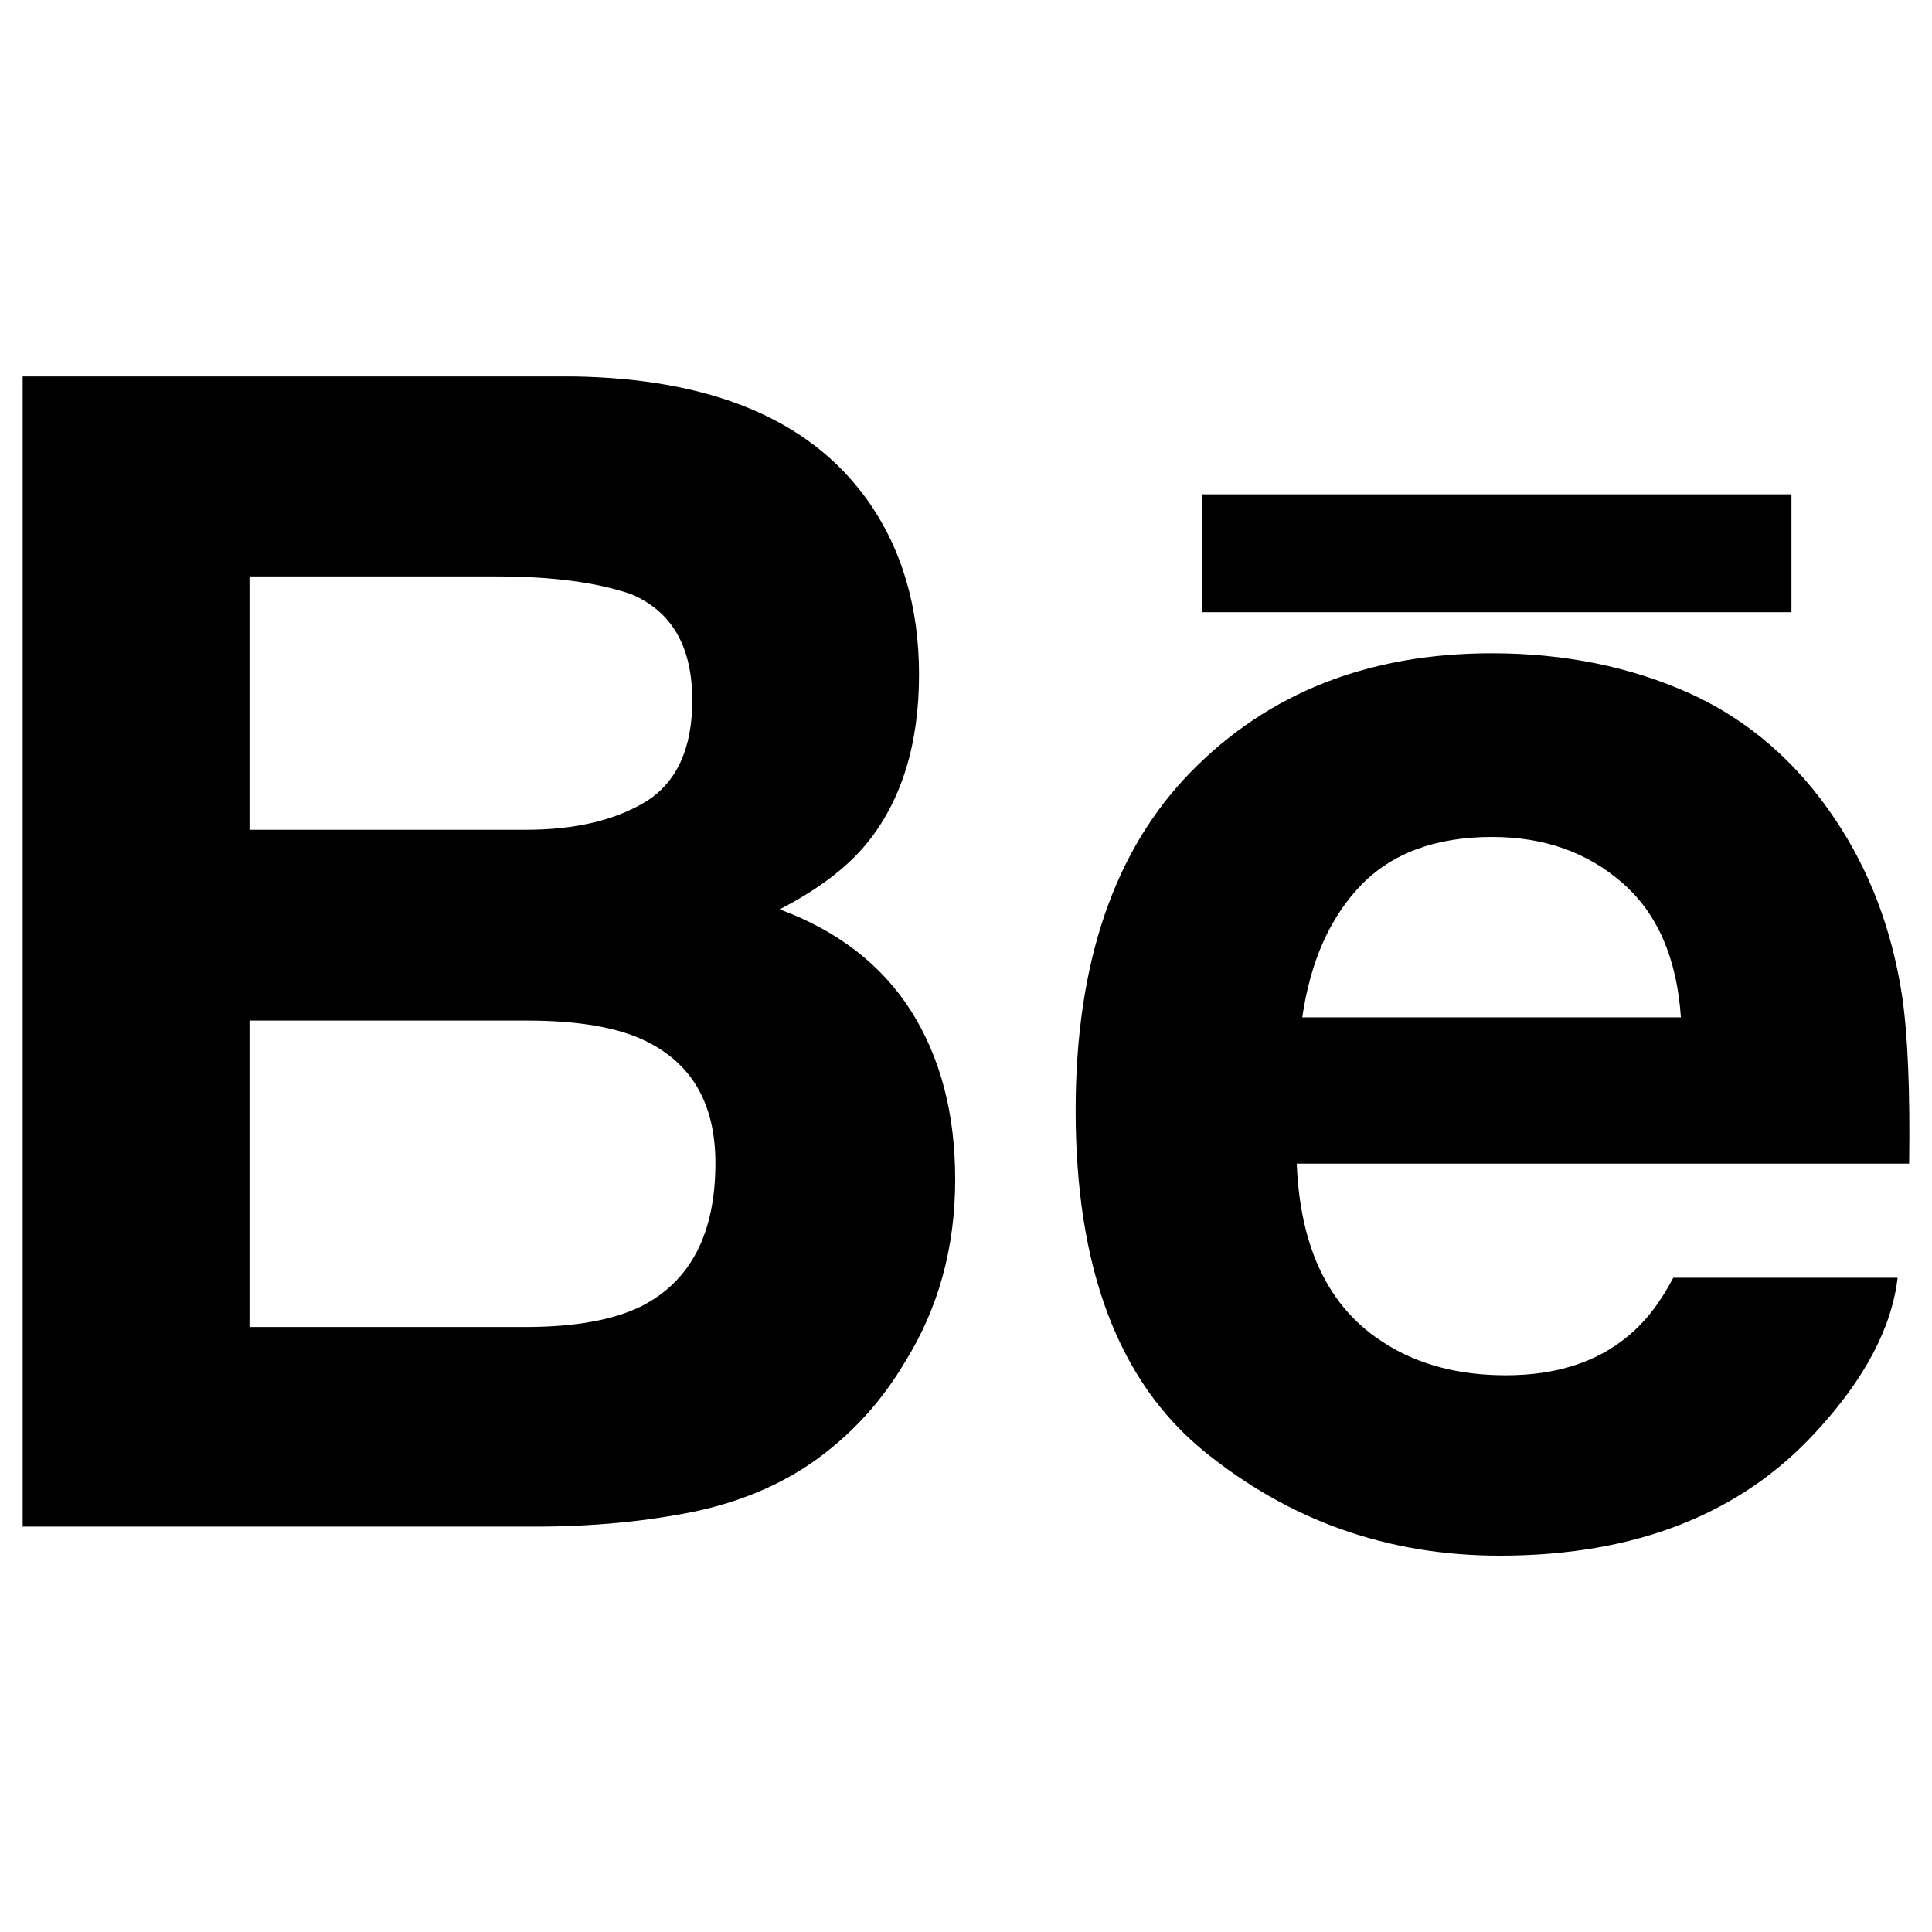
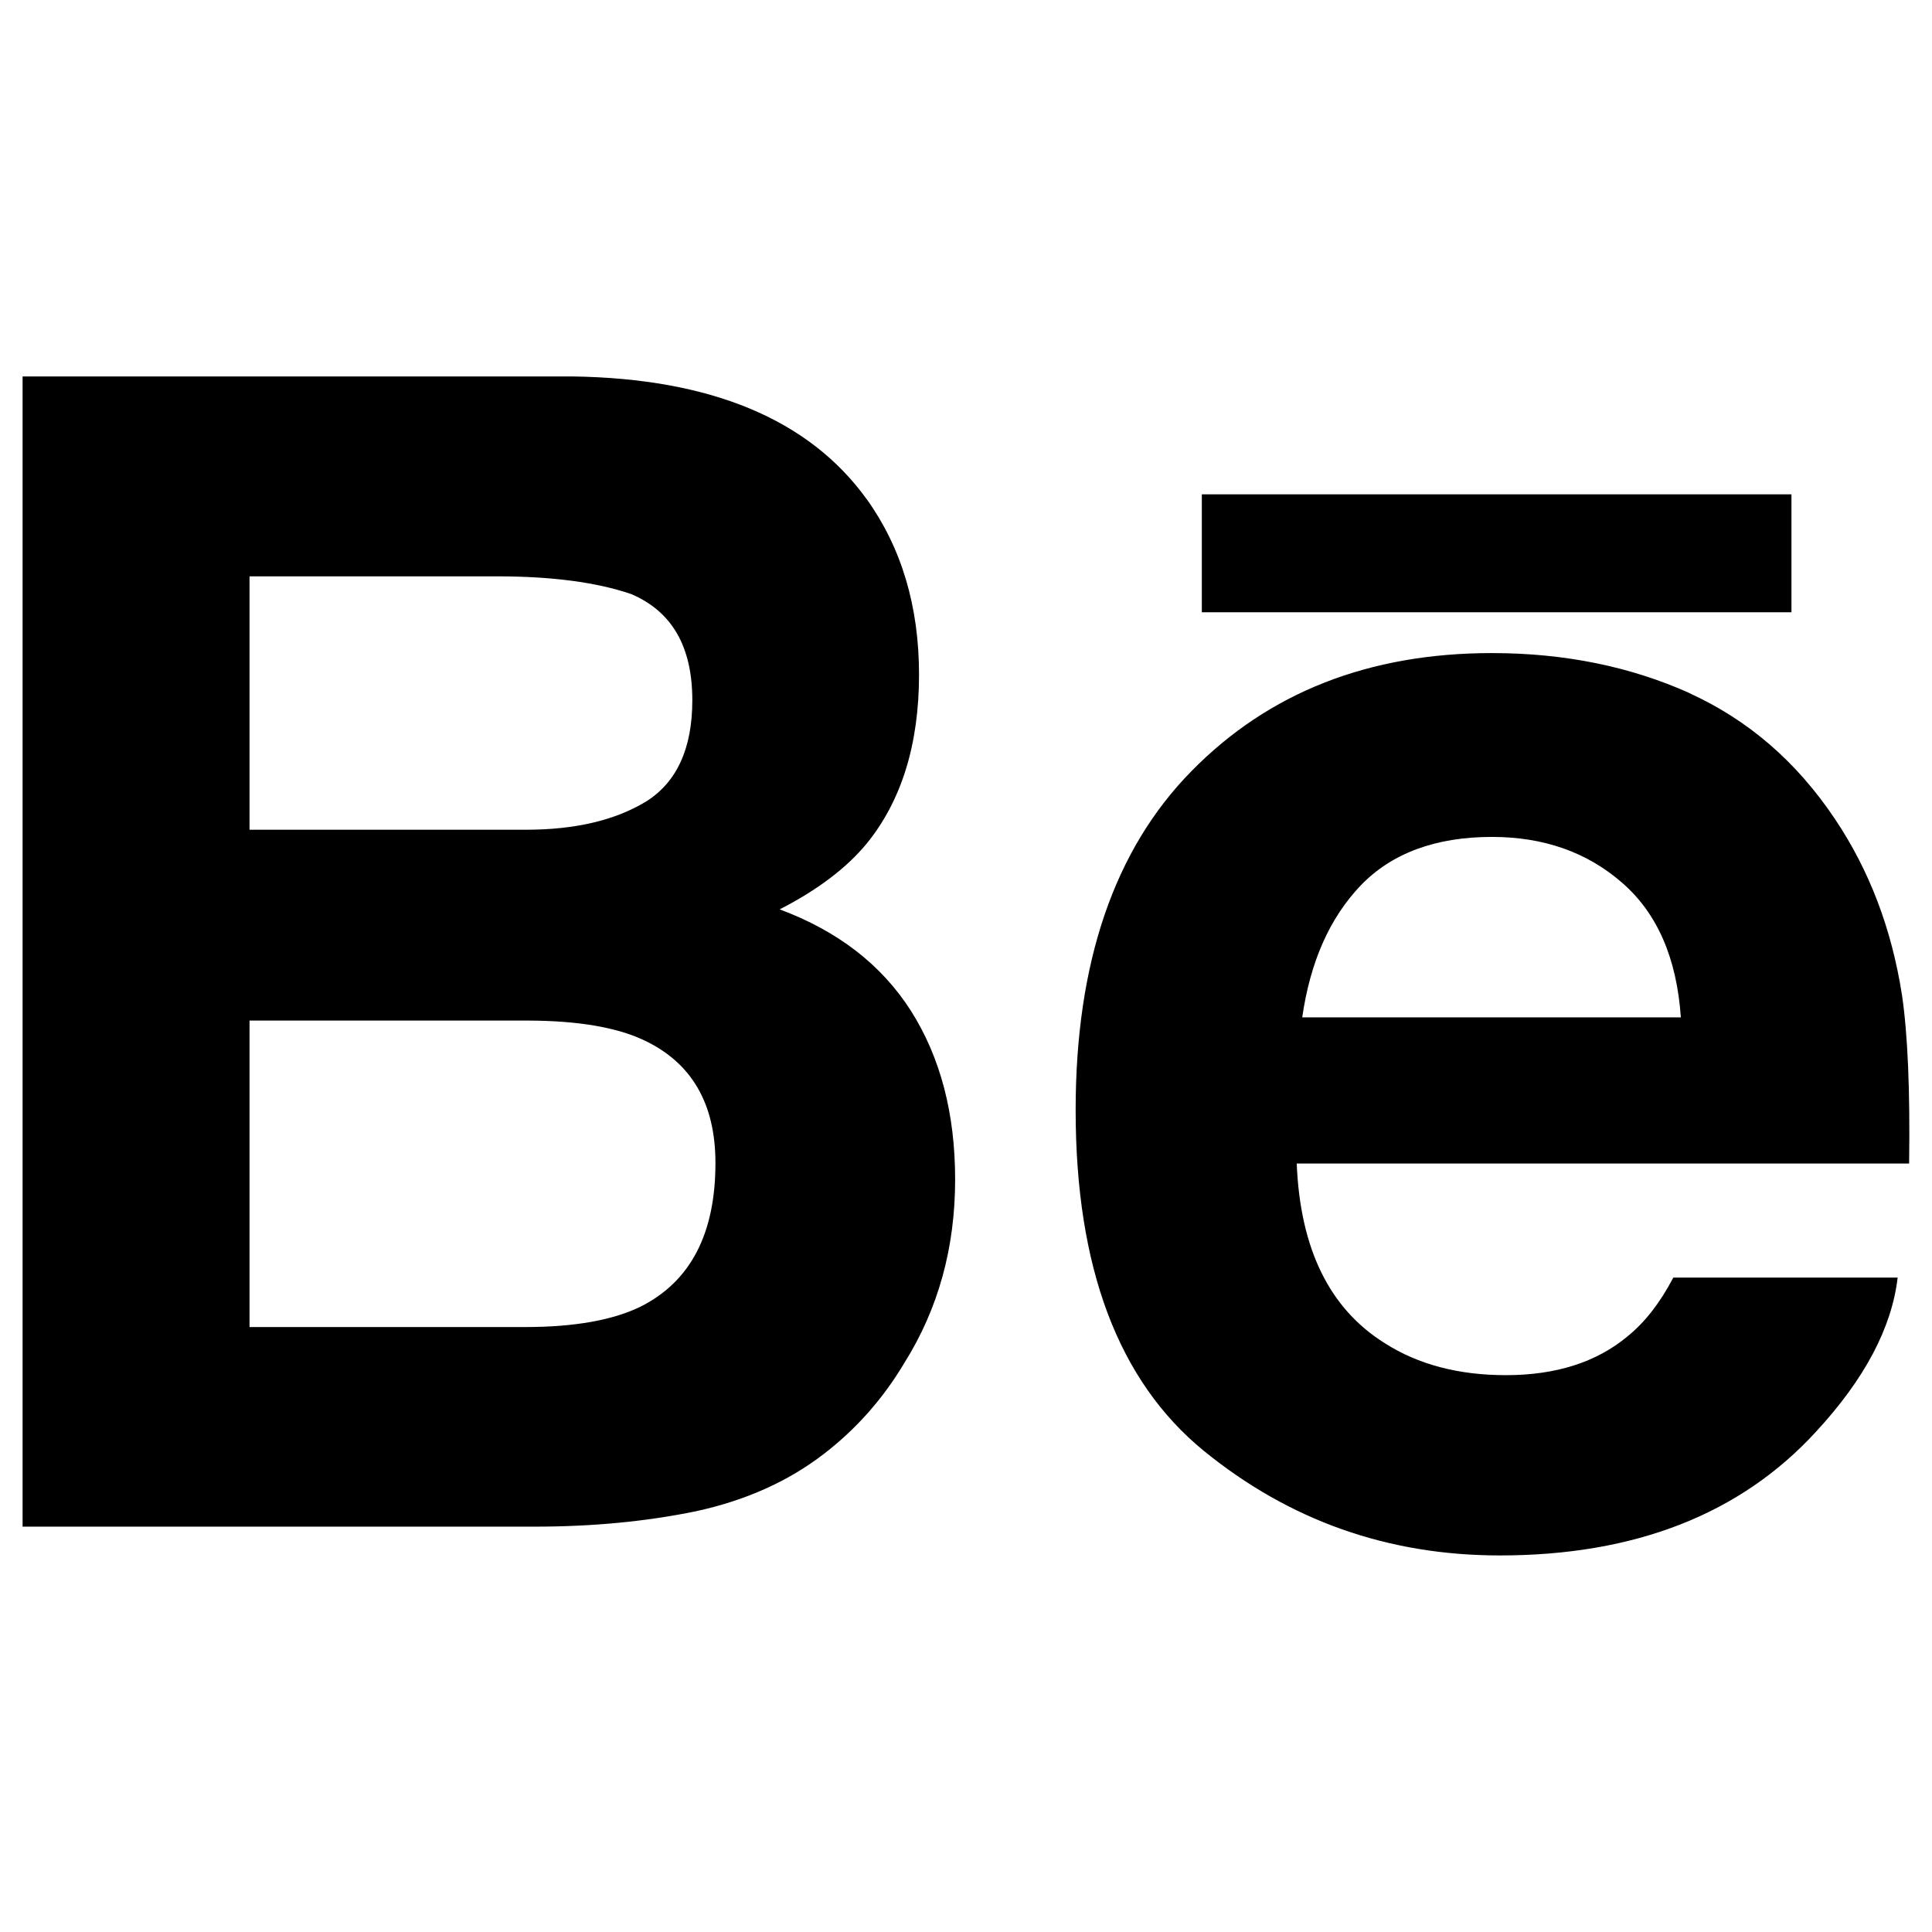
- <svg xmlns="http://www.w3.org/2000/svg" version="1.1" width="64" height="64" viewBox="0 0 64 64">
-   <path fill="rgb(0, 0, 0)" d="M28.712 16.535c1.152 1.61 1.732 3.552 1.732 5.81 0 2.323-0.587 4.2-1.747 5.615-0.656 0.79-1.606 1.514-2.869 2.163 1.919 0.713 3.369 1.827 4.349 3.361 0.977 1.545 1.465 3.399 1.465 5.589 0 2.258-0.557 4.28-1.678 6.069-0.709 1.194-1.594 2.19-2.663 3.014-1.198 0.927-2.625 1.556-4.253 1.907-1.637 0.336-3.41 0.508-5.322 0.508h-16.975v-38.101h18.207c4.589 0.065 7.847 1.419 9.754 4.066zM8.265 19.095v8.392h9.155c1.633 0 2.956-0.313 3.986-0.939 1.011-0.637 1.526-1.751 1.526-3.349 0-1.782-0.675-2.941-2.022-3.517-1.16-0.397-2.651-0.587-4.452-0.587h-8.194zM8.265 33.808v10.151h9.14c1.633 0 2.907-0.233 3.815-0.675 1.655-0.831 2.479-2.418 2.479-4.757 0-1.988-0.801-3.346-2.403-4.086-0.893-0.412-2.144-0.626-3.761-0.633h-9.27zM55.964 22.963c1.945 0.885 3.551 2.27 4.822 4.169 1.133 1.686 1.877 3.624 2.22 5.833 0.191 1.289 0.271 3.147 0.237 5.581h-20.287c0.114 2.838 1.091 4.814 2.922 5.955 1.106 0.706 2.445 1.057 4.005 1.057 1.659 0 3.010-0.431 4.040-1.293 0.572-0.465 1.068-1.103 1.507-1.938h7.431c-0.195 1.663-1.099 3.368-2.701 5.101-2.495 2.727-5.989 4.105-10.479 4.105-3.704 0-6.969-1.156-9.807-3.468-2.831-2.316-4.242-6.069-4.242-11.284 0-4.875 1.274-8.625 3.837-11.23 2.552-2.602 5.871-3.91 9.953-3.91 2.422 0 4.604 0.454 6.542 1.324zM45.077 29.33c-1.030 1.080-1.671 2.529-1.938 4.372h12.543c-0.133-1.961-0.782-3.452-1.945-4.459-1.156-1.011-2.594-1.518-4.311-1.518-1.869 0-3.323 0.542-4.349 1.606zM39.813 16.375h19.531v3.906h-19.531v-3.906z" />
+ <svg xmlns="http://www.w3.org/2000/svg" version="1.1" width="32" height="32" viewBox="0 0 32 32">
+   <path d="M14.356 8.268c0.576 0.805 0.866 1.776 0.866 2.905 0 1.162-0.294 2.1-0.874 2.808-0.328 0.395-0.803 0.757-1.434 1.081 0.959 0.357 1.684 0.914 2.174 1.68 0.488 0.772 0.732 1.699 0.732 2.794 0 1.129-0.278 2.14-0.839 3.035-0.355 0.597-0.797 1.095-1.331 1.507-0.599 0.463-1.312 0.778-2.127 0.954-0.818 0.168-1.705 0.254-2.661 0.254h-8.488v-19.051h9.104c2.295 0.032 3.923 0.71 4.877 2.033zM4.133 9.547v4.196h4.578c0.816 0 1.478-0.156 1.993-0.469 0.505-0.319 0.763-0.876 0.763-1.675 0-0.891-0.338-1.471-1.011-1.759-0.58-0.198-1.325-0.294-2.226-0.294h-4.097zM4.133 16.904v5.076h4.57c0.816 0 1.453-0.116 1.907-0.338 0.828-0.416 1.24-1.209 1.24-2.378 0-0.994-0.4-1.673-1.202-2.043-0.446-0.206-1.072-0.313-1.881-0.317h-4.635zM27.982 11.481c0.973 0.443 1.776 1.135 2.411 2.085 0.566 0.843 0.938 1.812 1.11 2.916 0.095 0.645 0.135 1.574 0.118 2.79h-10.143c0.057 1.419 0.546 2.407 1.461 2.977 0.553 0.353 1.223 0.528 2.003 0.528 0.83 0 1.505-0.215 2.020-0.647 0.286-0.233 0.534-0.551 0.753-0.969h3.716c-0.097 0.831-0.549 1.684-1.35 2.55-1.248 1.364-2.995 2.052-5.24 2.052-1.852 0-3.485-0.578-4.904-1.734-1.415-1.158-2.121-3.035-2.121-5.642 0-2.438 0.637-4.313 1.919-5.615 1.276-1.301 2.935-1.955 4.976-1.955 1.211 0 2.302 0.227 3.271 0.662zM22.538 14.665c-0.515 0.54-0.836 1.264-0.969 2.186h6.271c-0.067-0.98-0.391-1.726-0.973-2.23-0.578-0.505-1.297-0.759-2.155-0.759-0.935 0-1.661 0.271-2.174 0.803zM19.906 8.188h9.766v1.953h-9.766v-1.953z" />
</svg>
